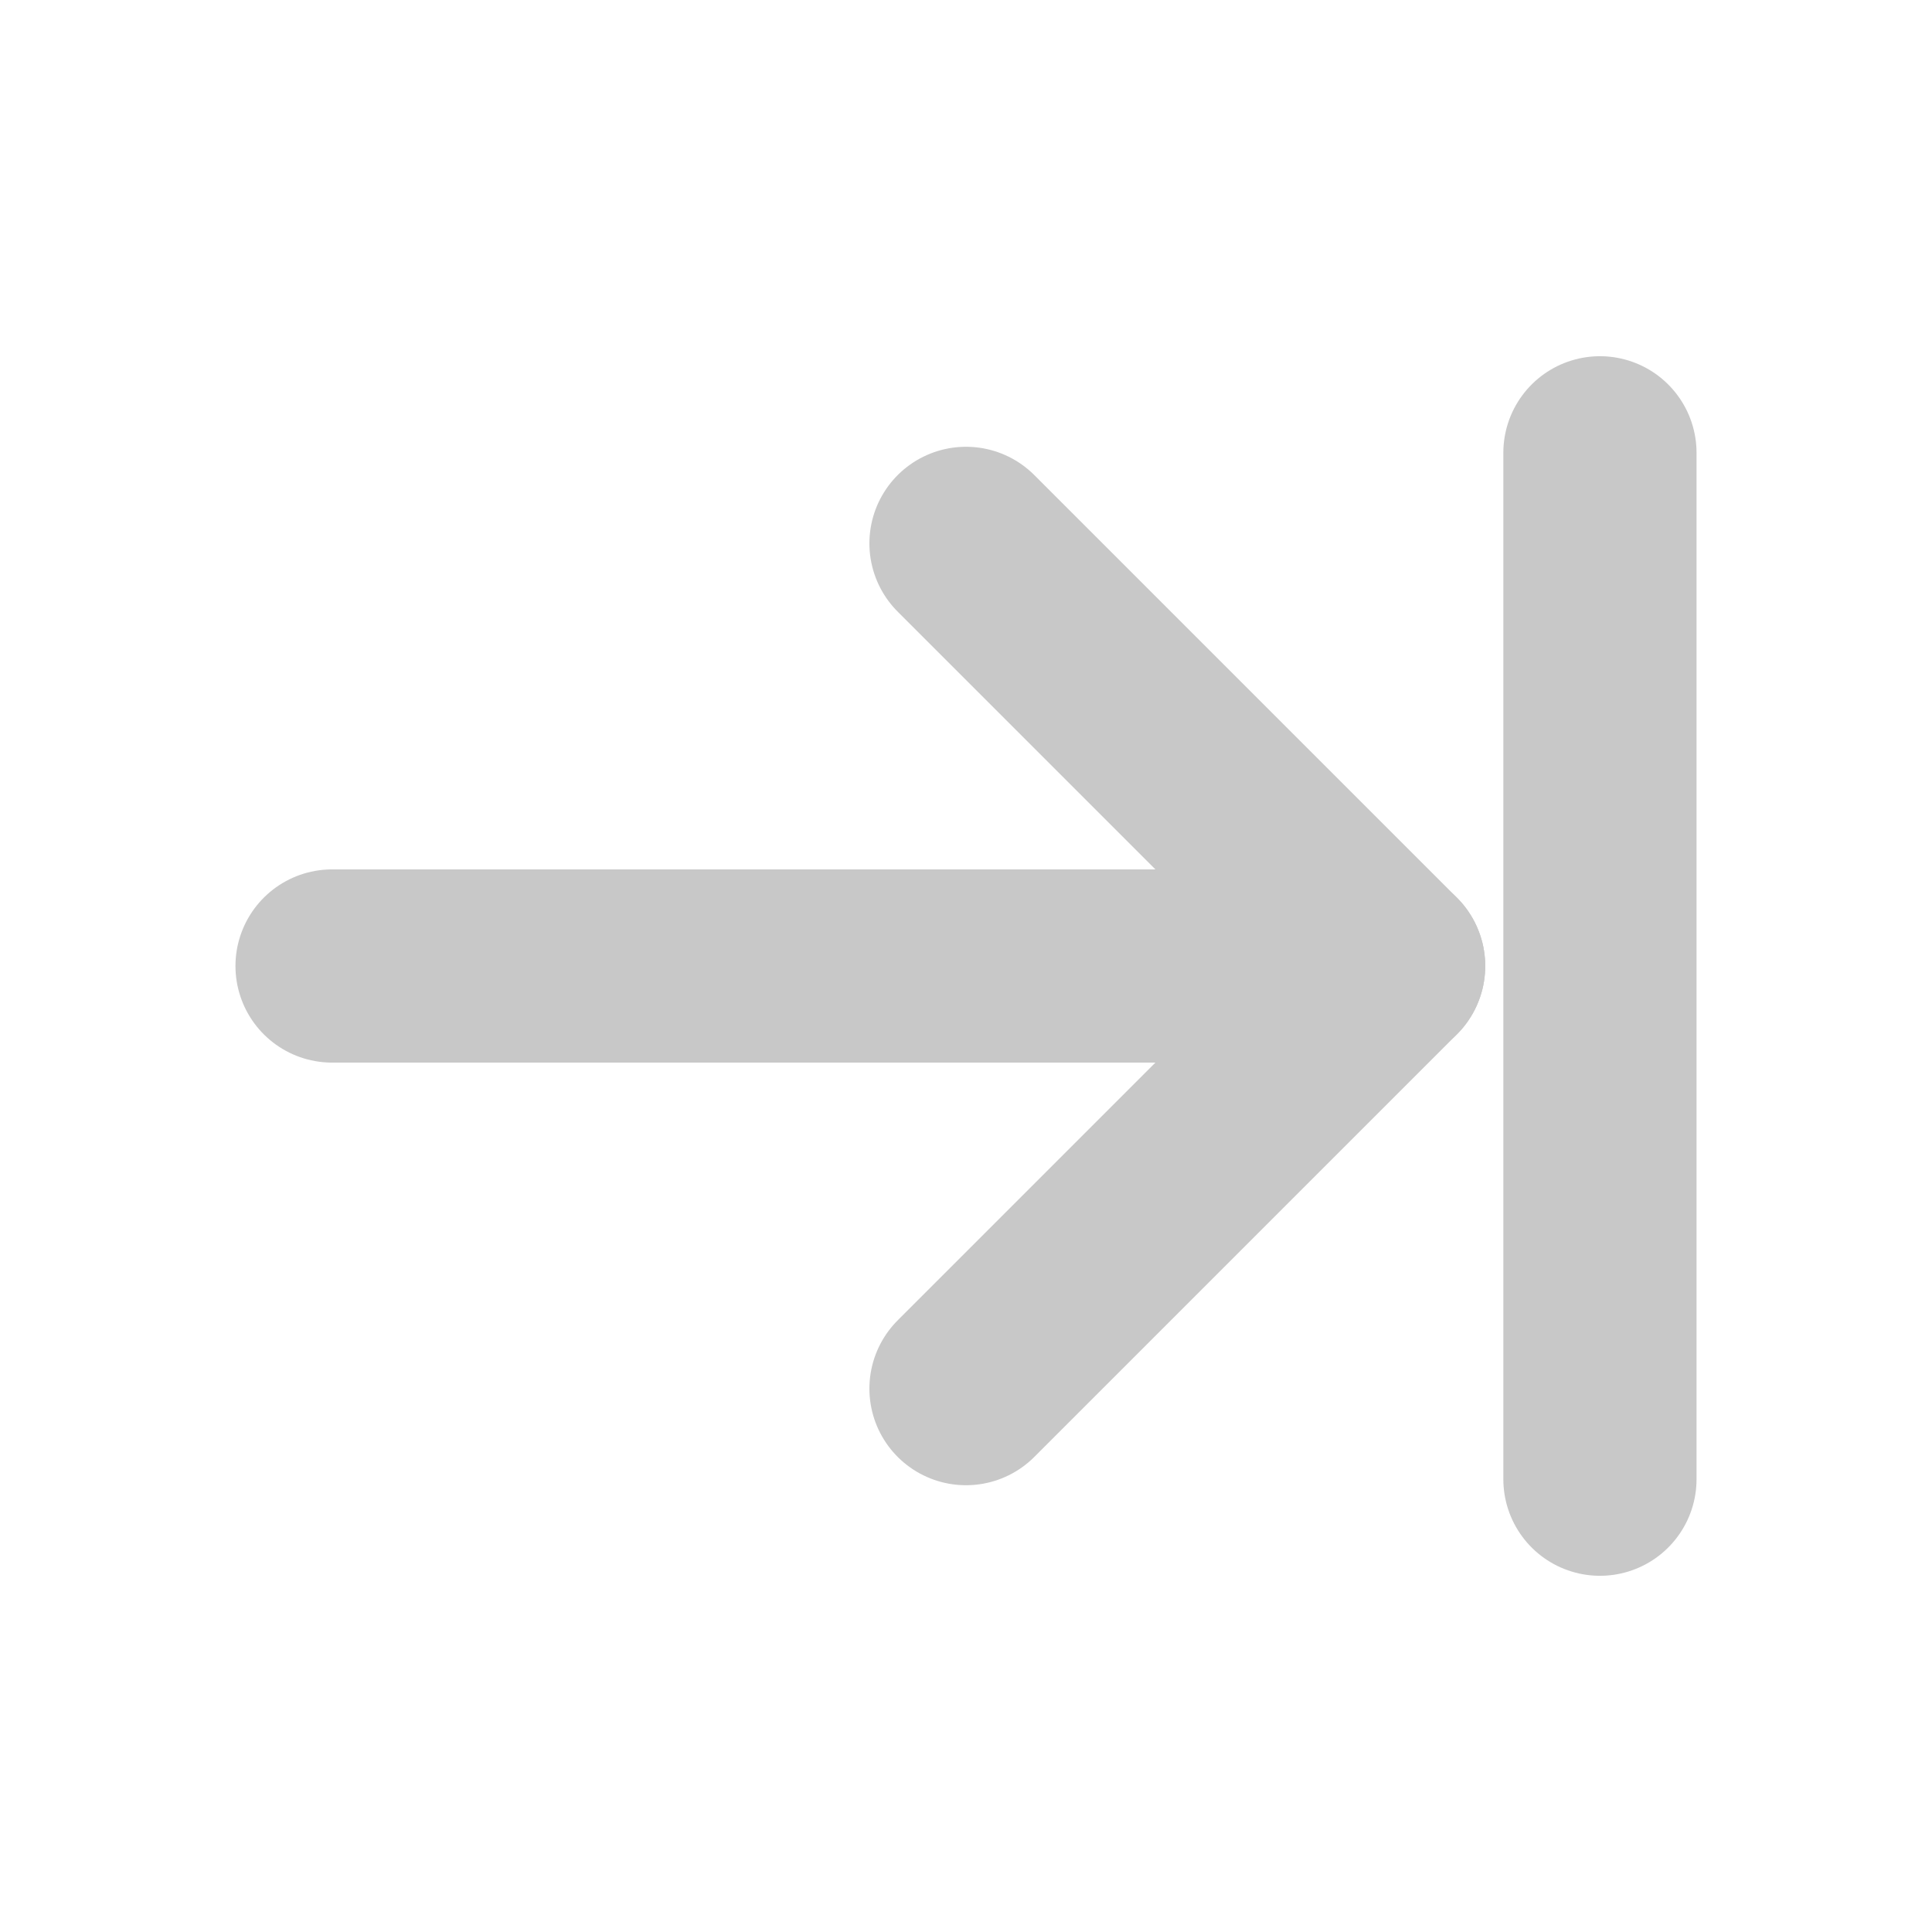
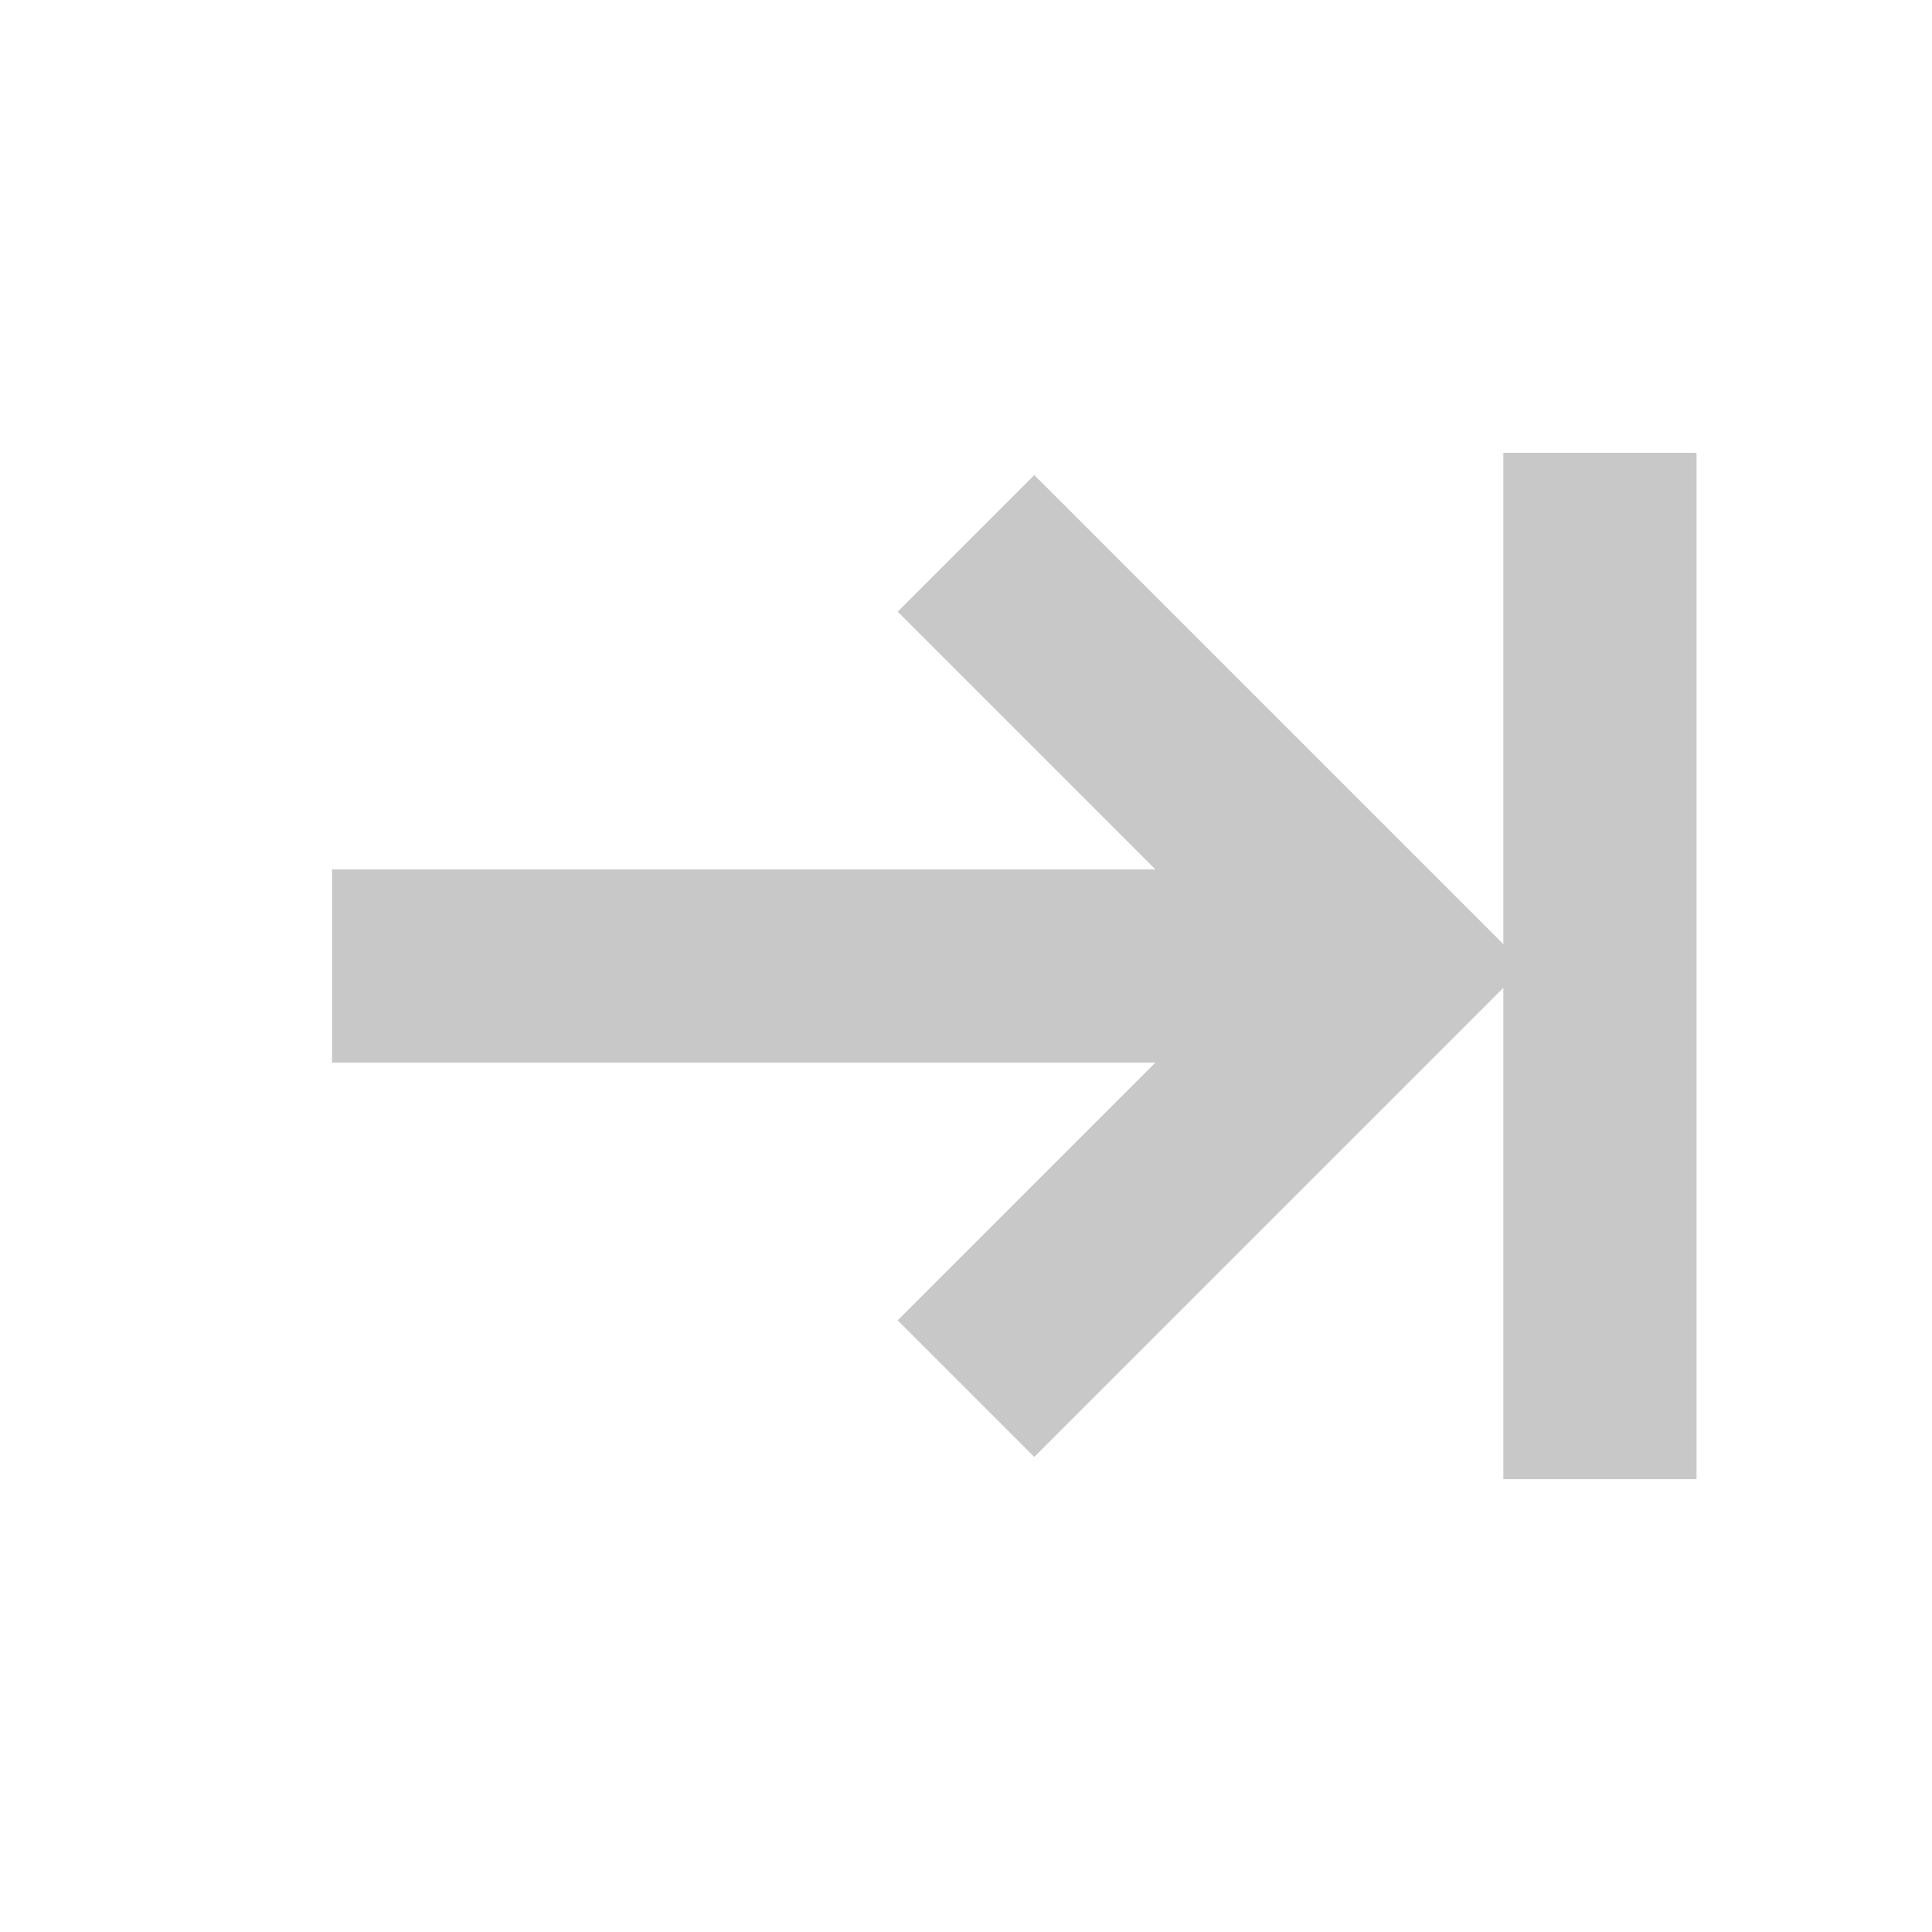
<svg xmlns="http://www.w3.org/2000/svg" viewBox="0 0 16 16" fill="none">
-   <path d="M2.75 8H11.5" stroke="#C8C8C8" stroke-width="1.6" stroke-linecap="round" />
-   <path d="M8 4.5L11.5 8L8 11.5" stroke="#C8C8C8" stroke-width="1.6" stroke-linecap="round" stroke-linejoin="round" />
-   <path d="M13.25 3.75V12.25" stroke="#C8C8C8" stroke-width="1.6" stroke-linecap="round" />
+   <path d="M2.75 8H11.5" stroke="#C8C8C8" stroke-width="1.6" />
+   <path d="M8 4.5L11.5 8L8 11.5" stroke="#C8C8C8" stroke-width="1.6" stroke-linejoin="miter" />
+   <path d="M13.25 3.75V12.25" stroke="#C8C8C8" stroke-width="1.6" />
</svg>
